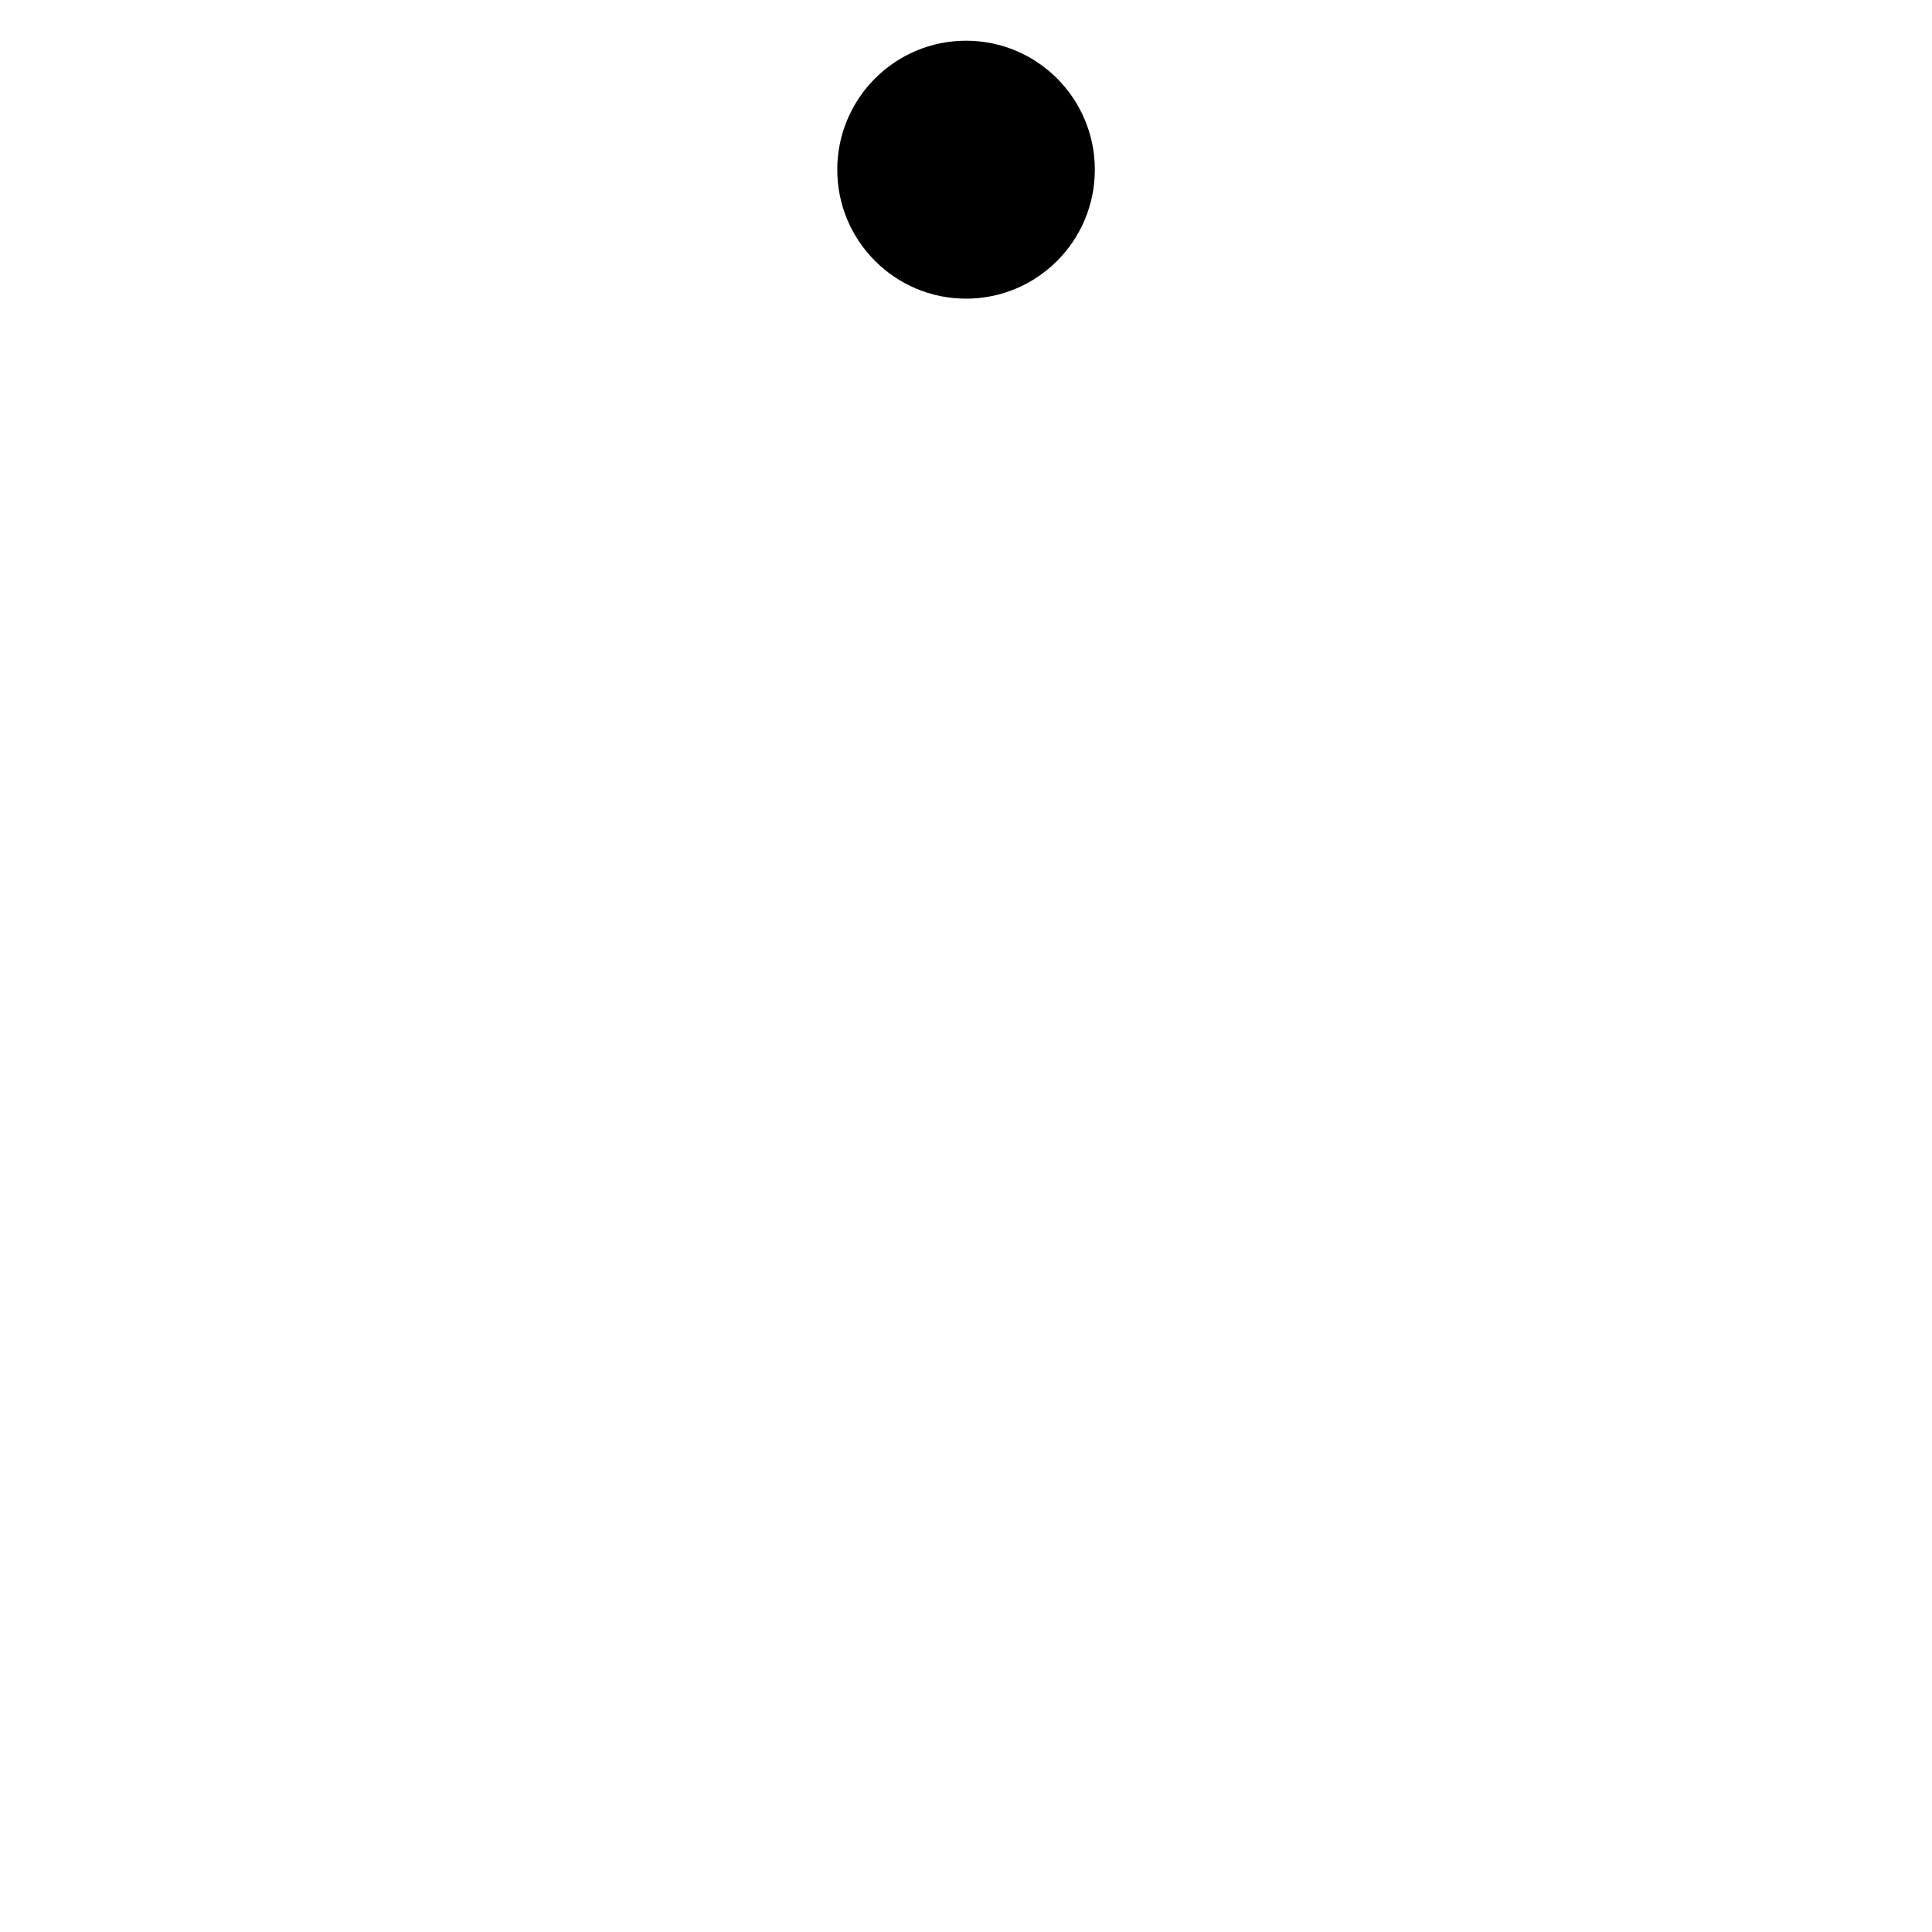
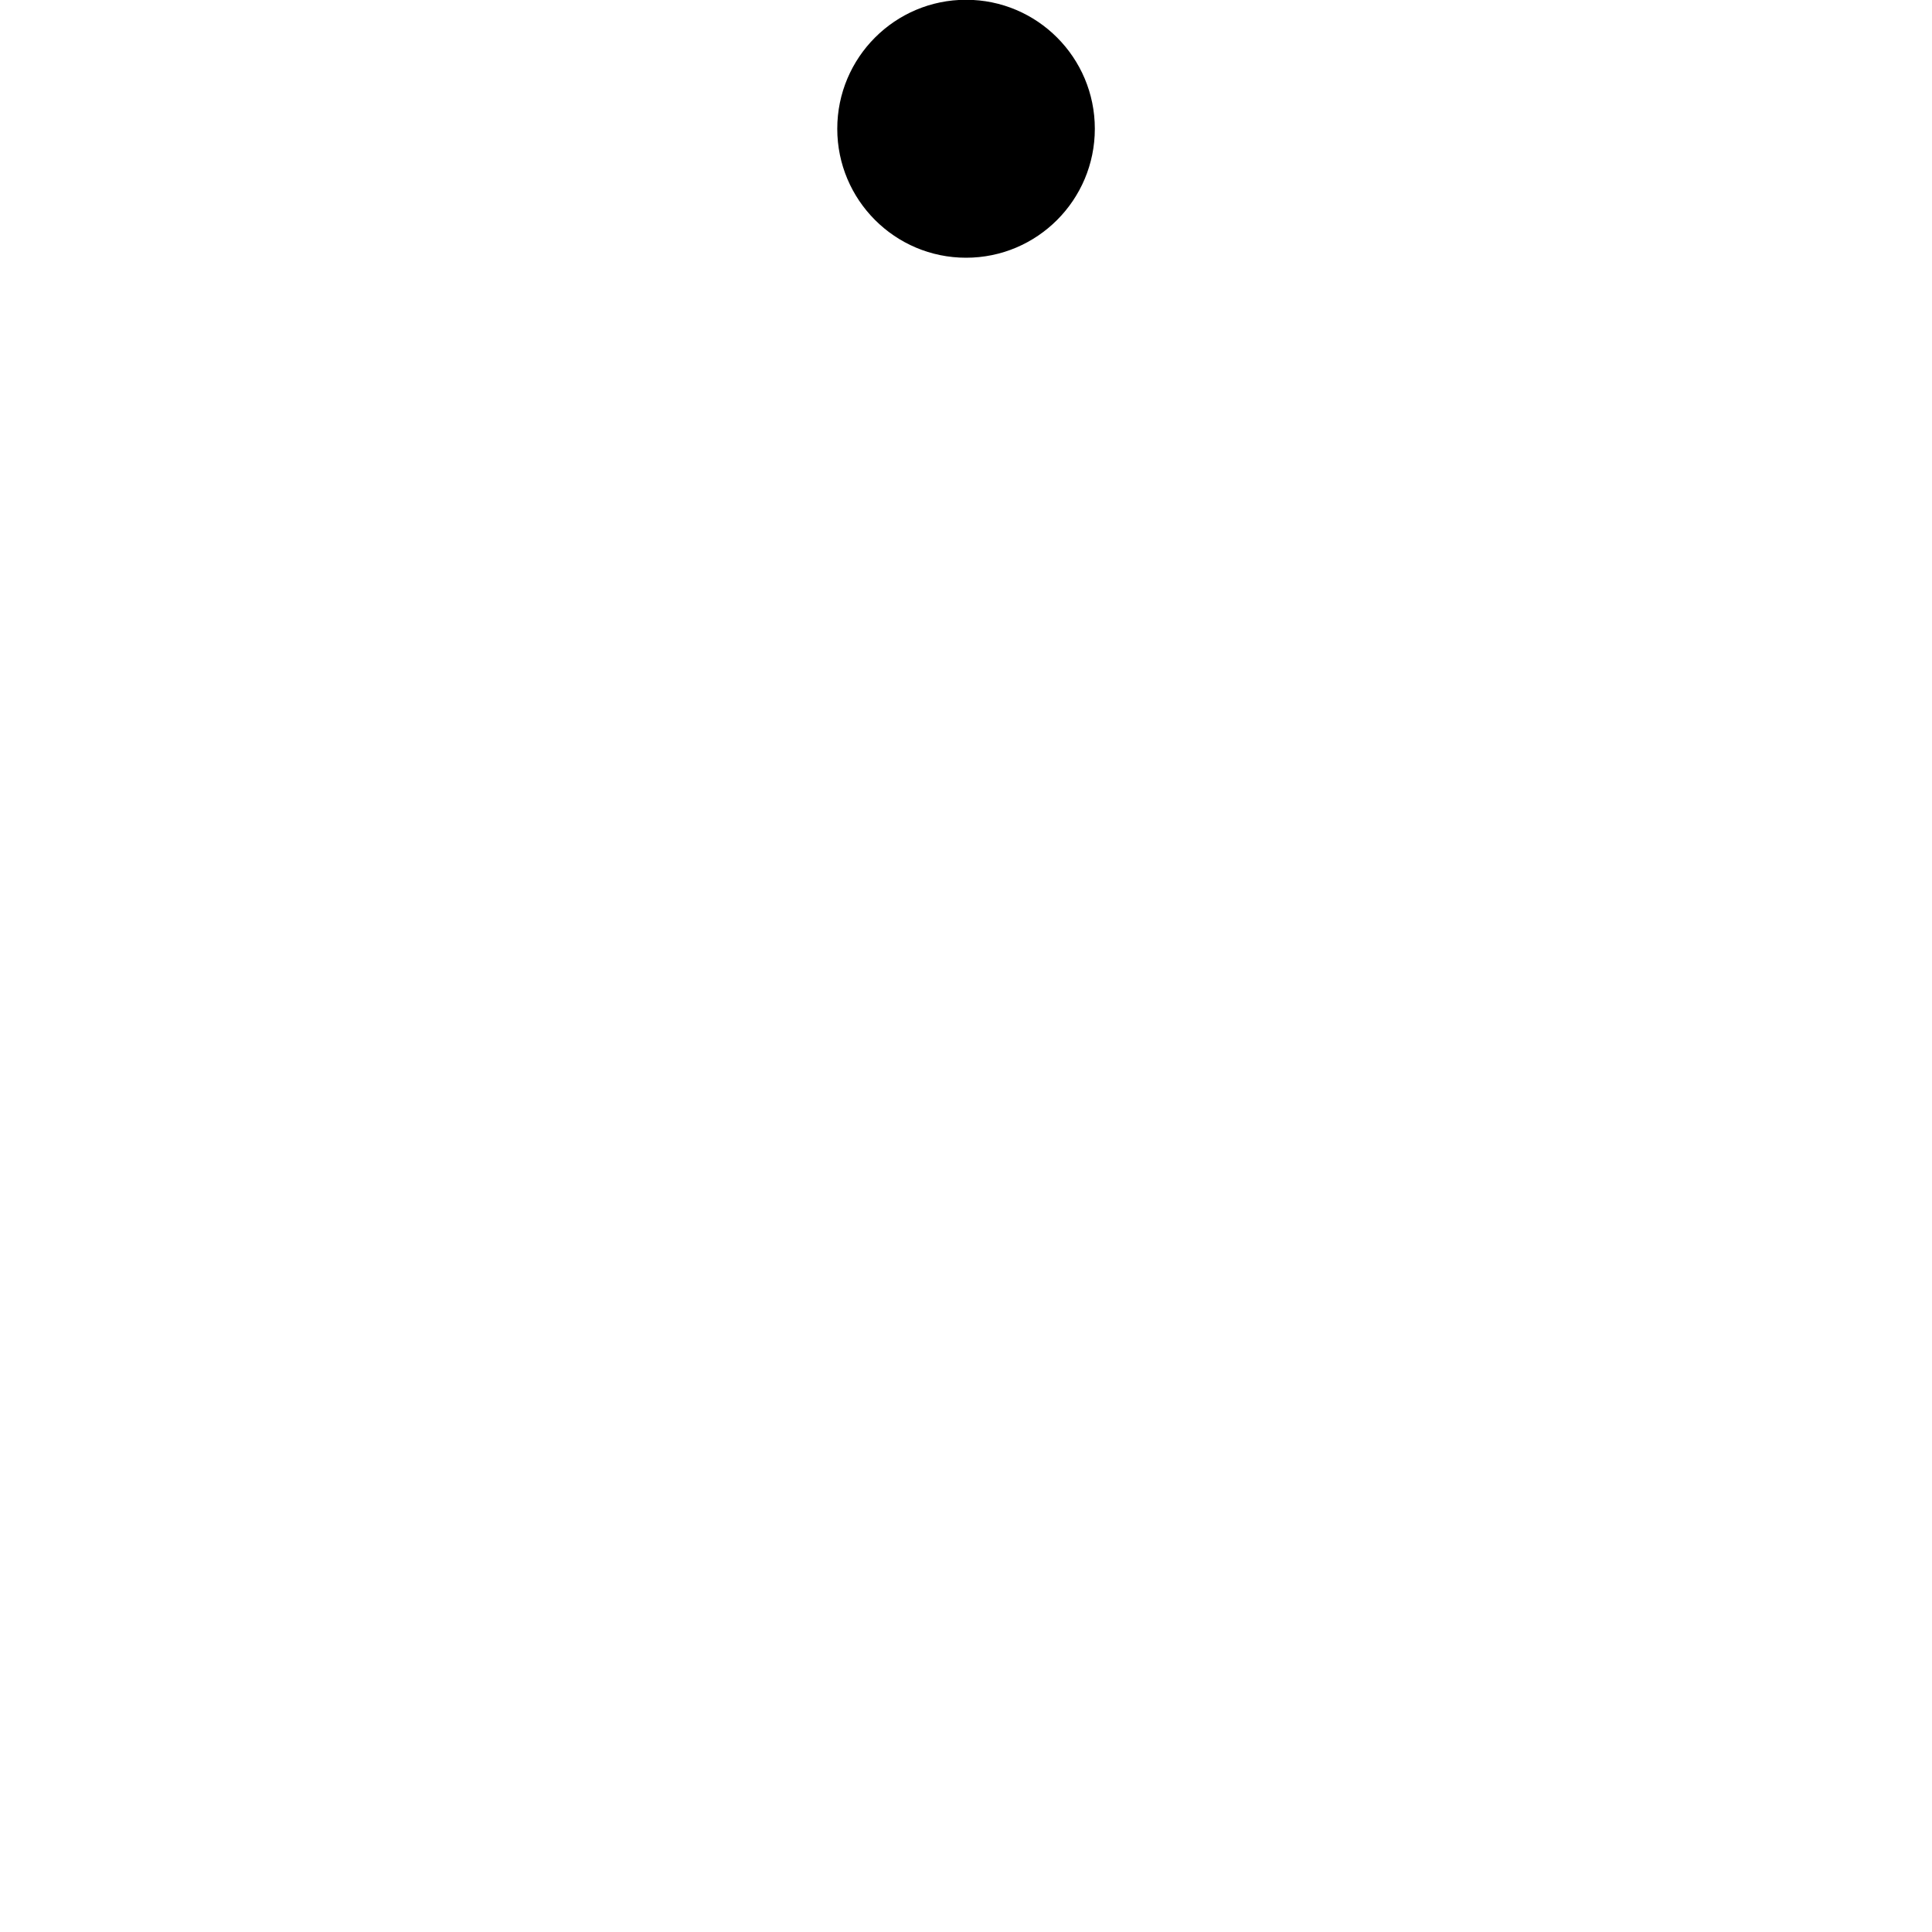
- <svg xmlns="http://www.w3.org/2000/svg" xml:space="preserve" width="60px" height="60px" style="shape-rendering:geometricPrecision; text-rendering:geometricPrecision; image-rendering:optimizeQuality; fill-rule:evenodd; clip-rule:evenodd" viewBox="0 0 60 60" id="svg2" version="1.1">
-   <defs id="defs4">
-     <style type="text/css" id="style6">
+ <svg xmlns="http://www.w3.org/2000/svg" xml:space="preserve" width="60px" height="60px" style="shape-rendering:geometricPrecision; text-rendering:geometricPrecision; image-rendering:optimizeQuality; fill-rule:evenodd; clip-rule:evenodd" viewBox="0 0 60 60">
+   <defs>
+     <style type="text/css">
+    
    .str0 {stroke:#1F1A17;stroke-width:0.9}
    .fil0 {fill:none}
-    </style>
+    
+   </style>
  </defs>
-   <g id="Camada_x0020_1" transform="translate(0,1.271186)">
-     <path d="m 30.002,-0.007 c 2.209,0 3.999,1.794 3.999,4.006 0,2.212 -1.791,4.005 -3.999,4.005 -2.209,0 -4,-1.793 -4,-4.005 0,-2.212 1.792,-4.006 4,-4.006 z" id="path10" />
+   <g id="Camada_x0020_1">
+     <path style="stroke:param(outline) #ffffff; fill:param(outline) #ffffff" d="M30.002 -0.007c2.209,0 3.999,1.794 3.999,4.006 0,2.212 -1.791,4.005 -3.999,4.005 -2.209,0 -4,-1.793 -4,-4.005 0,-2.212 1.792,-4.006 4,-4.006z" />
  </g>
</svg>
